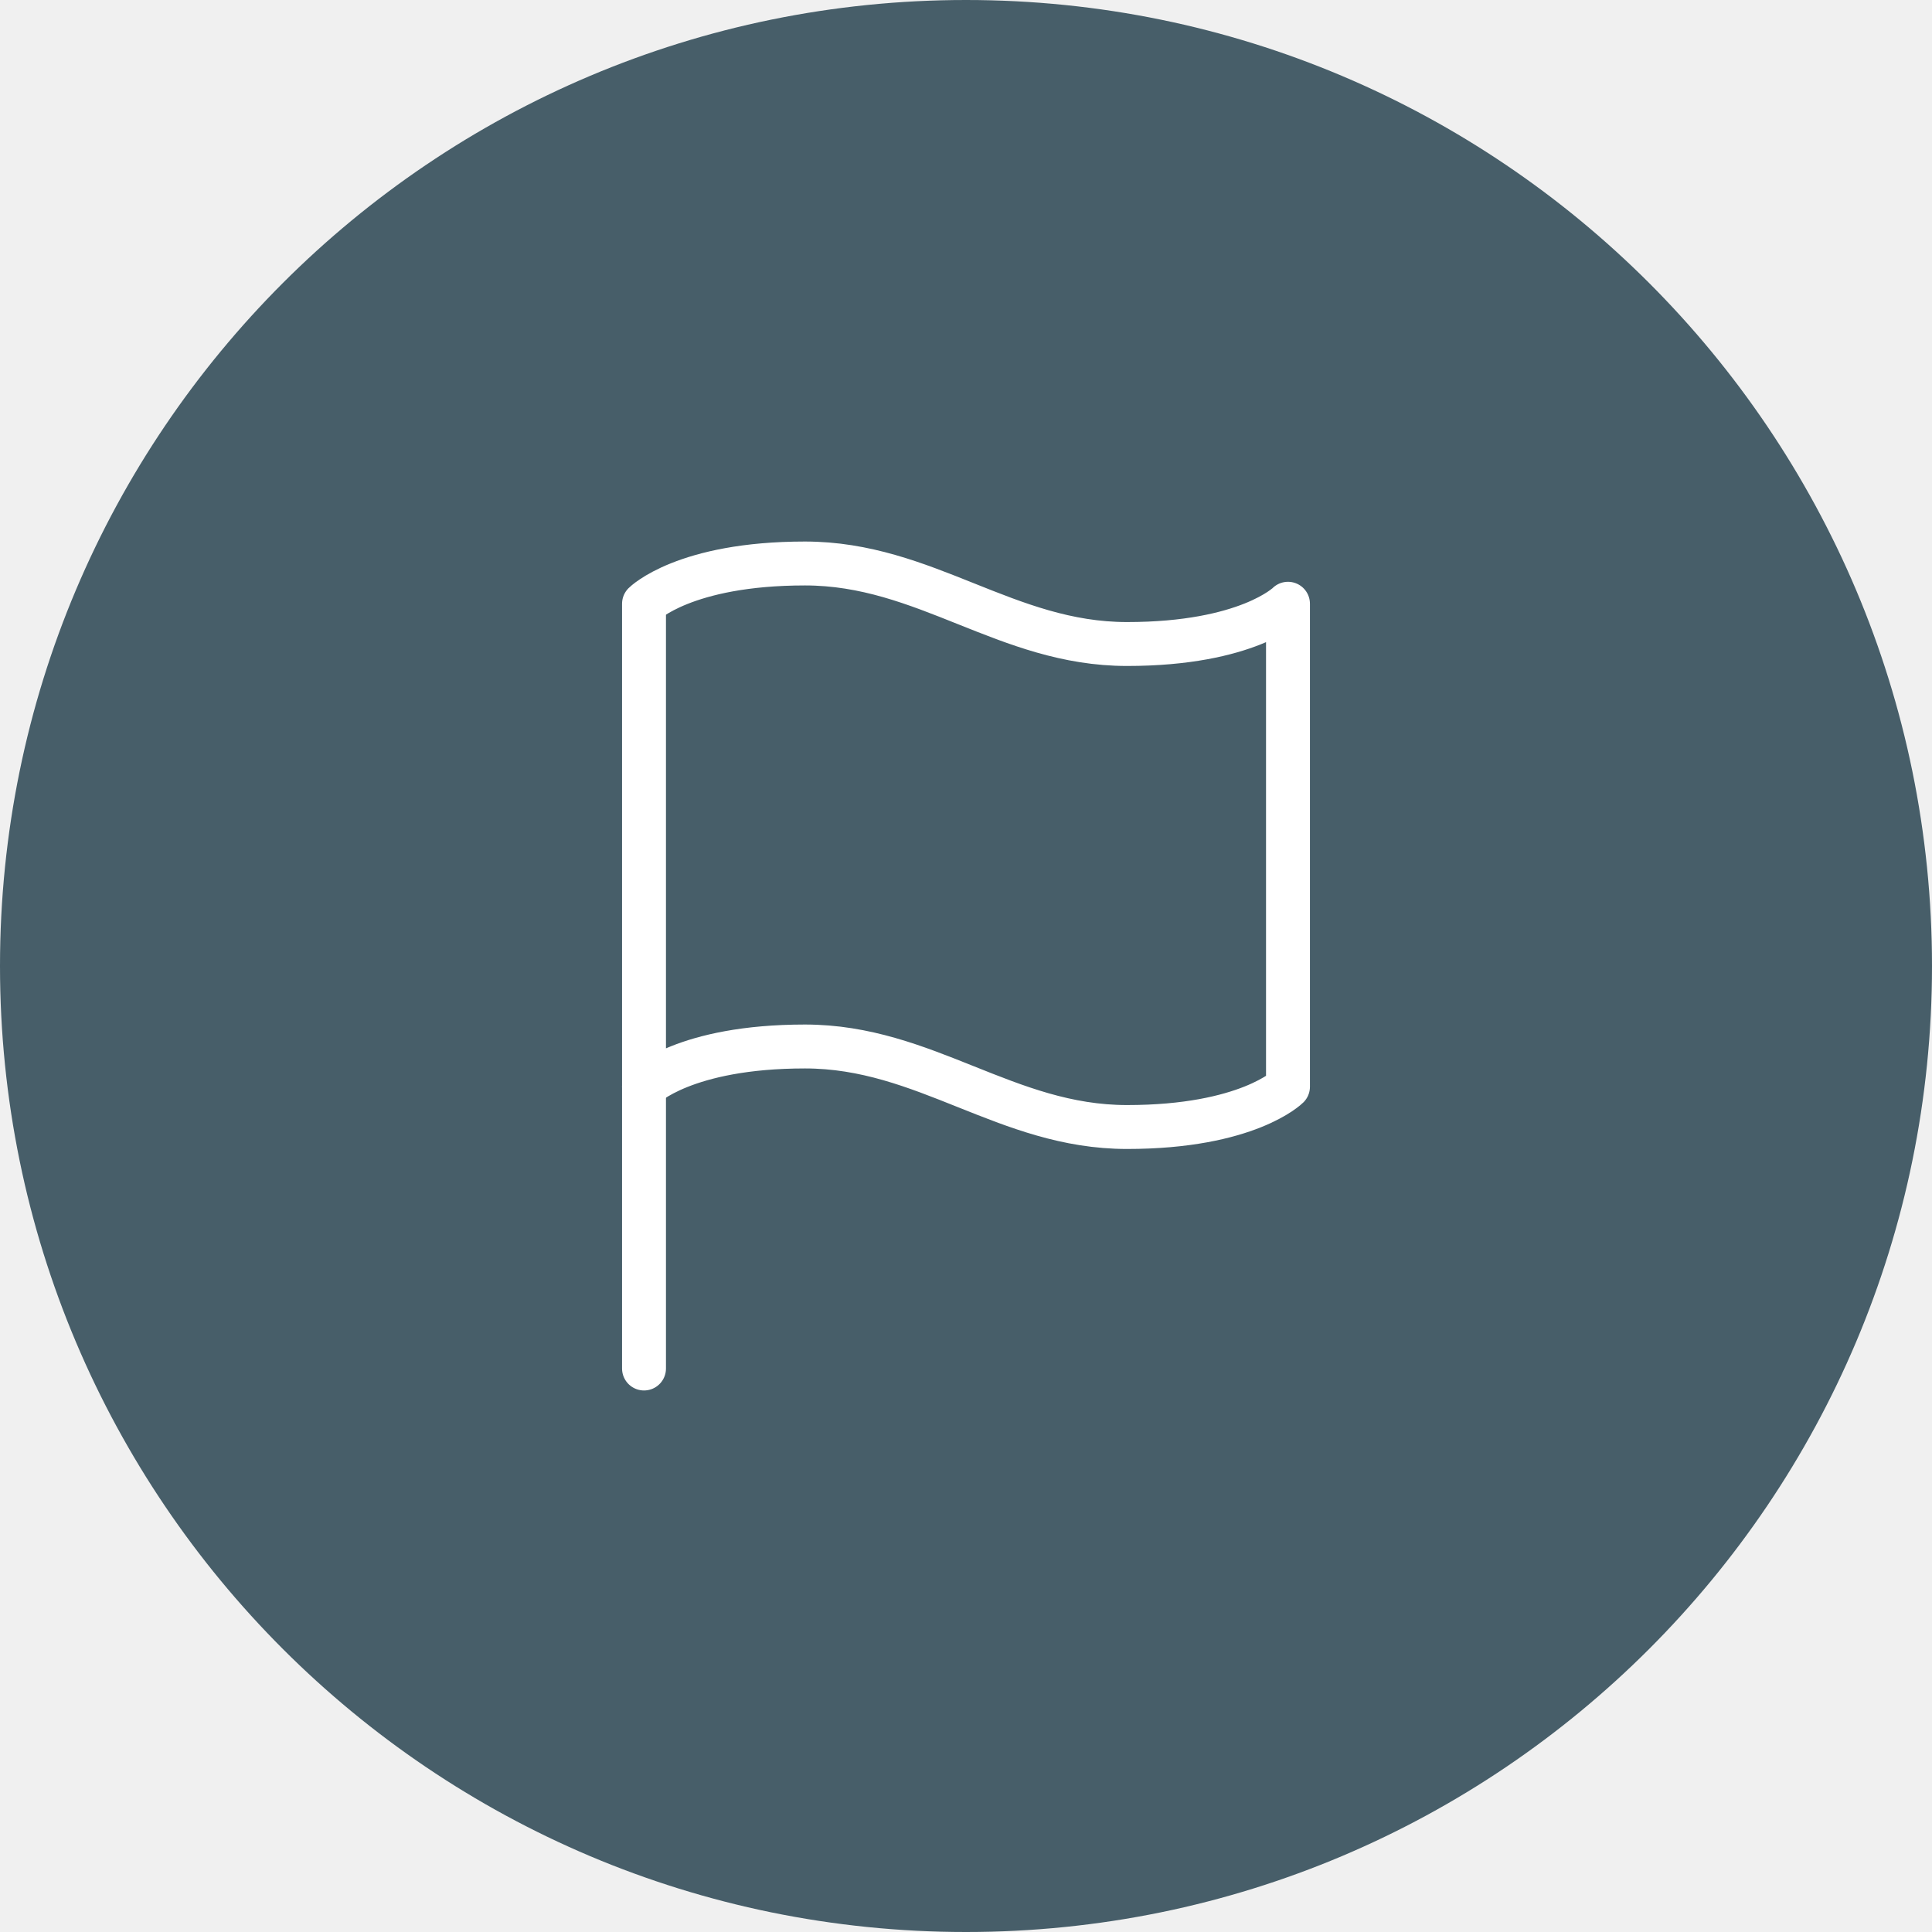
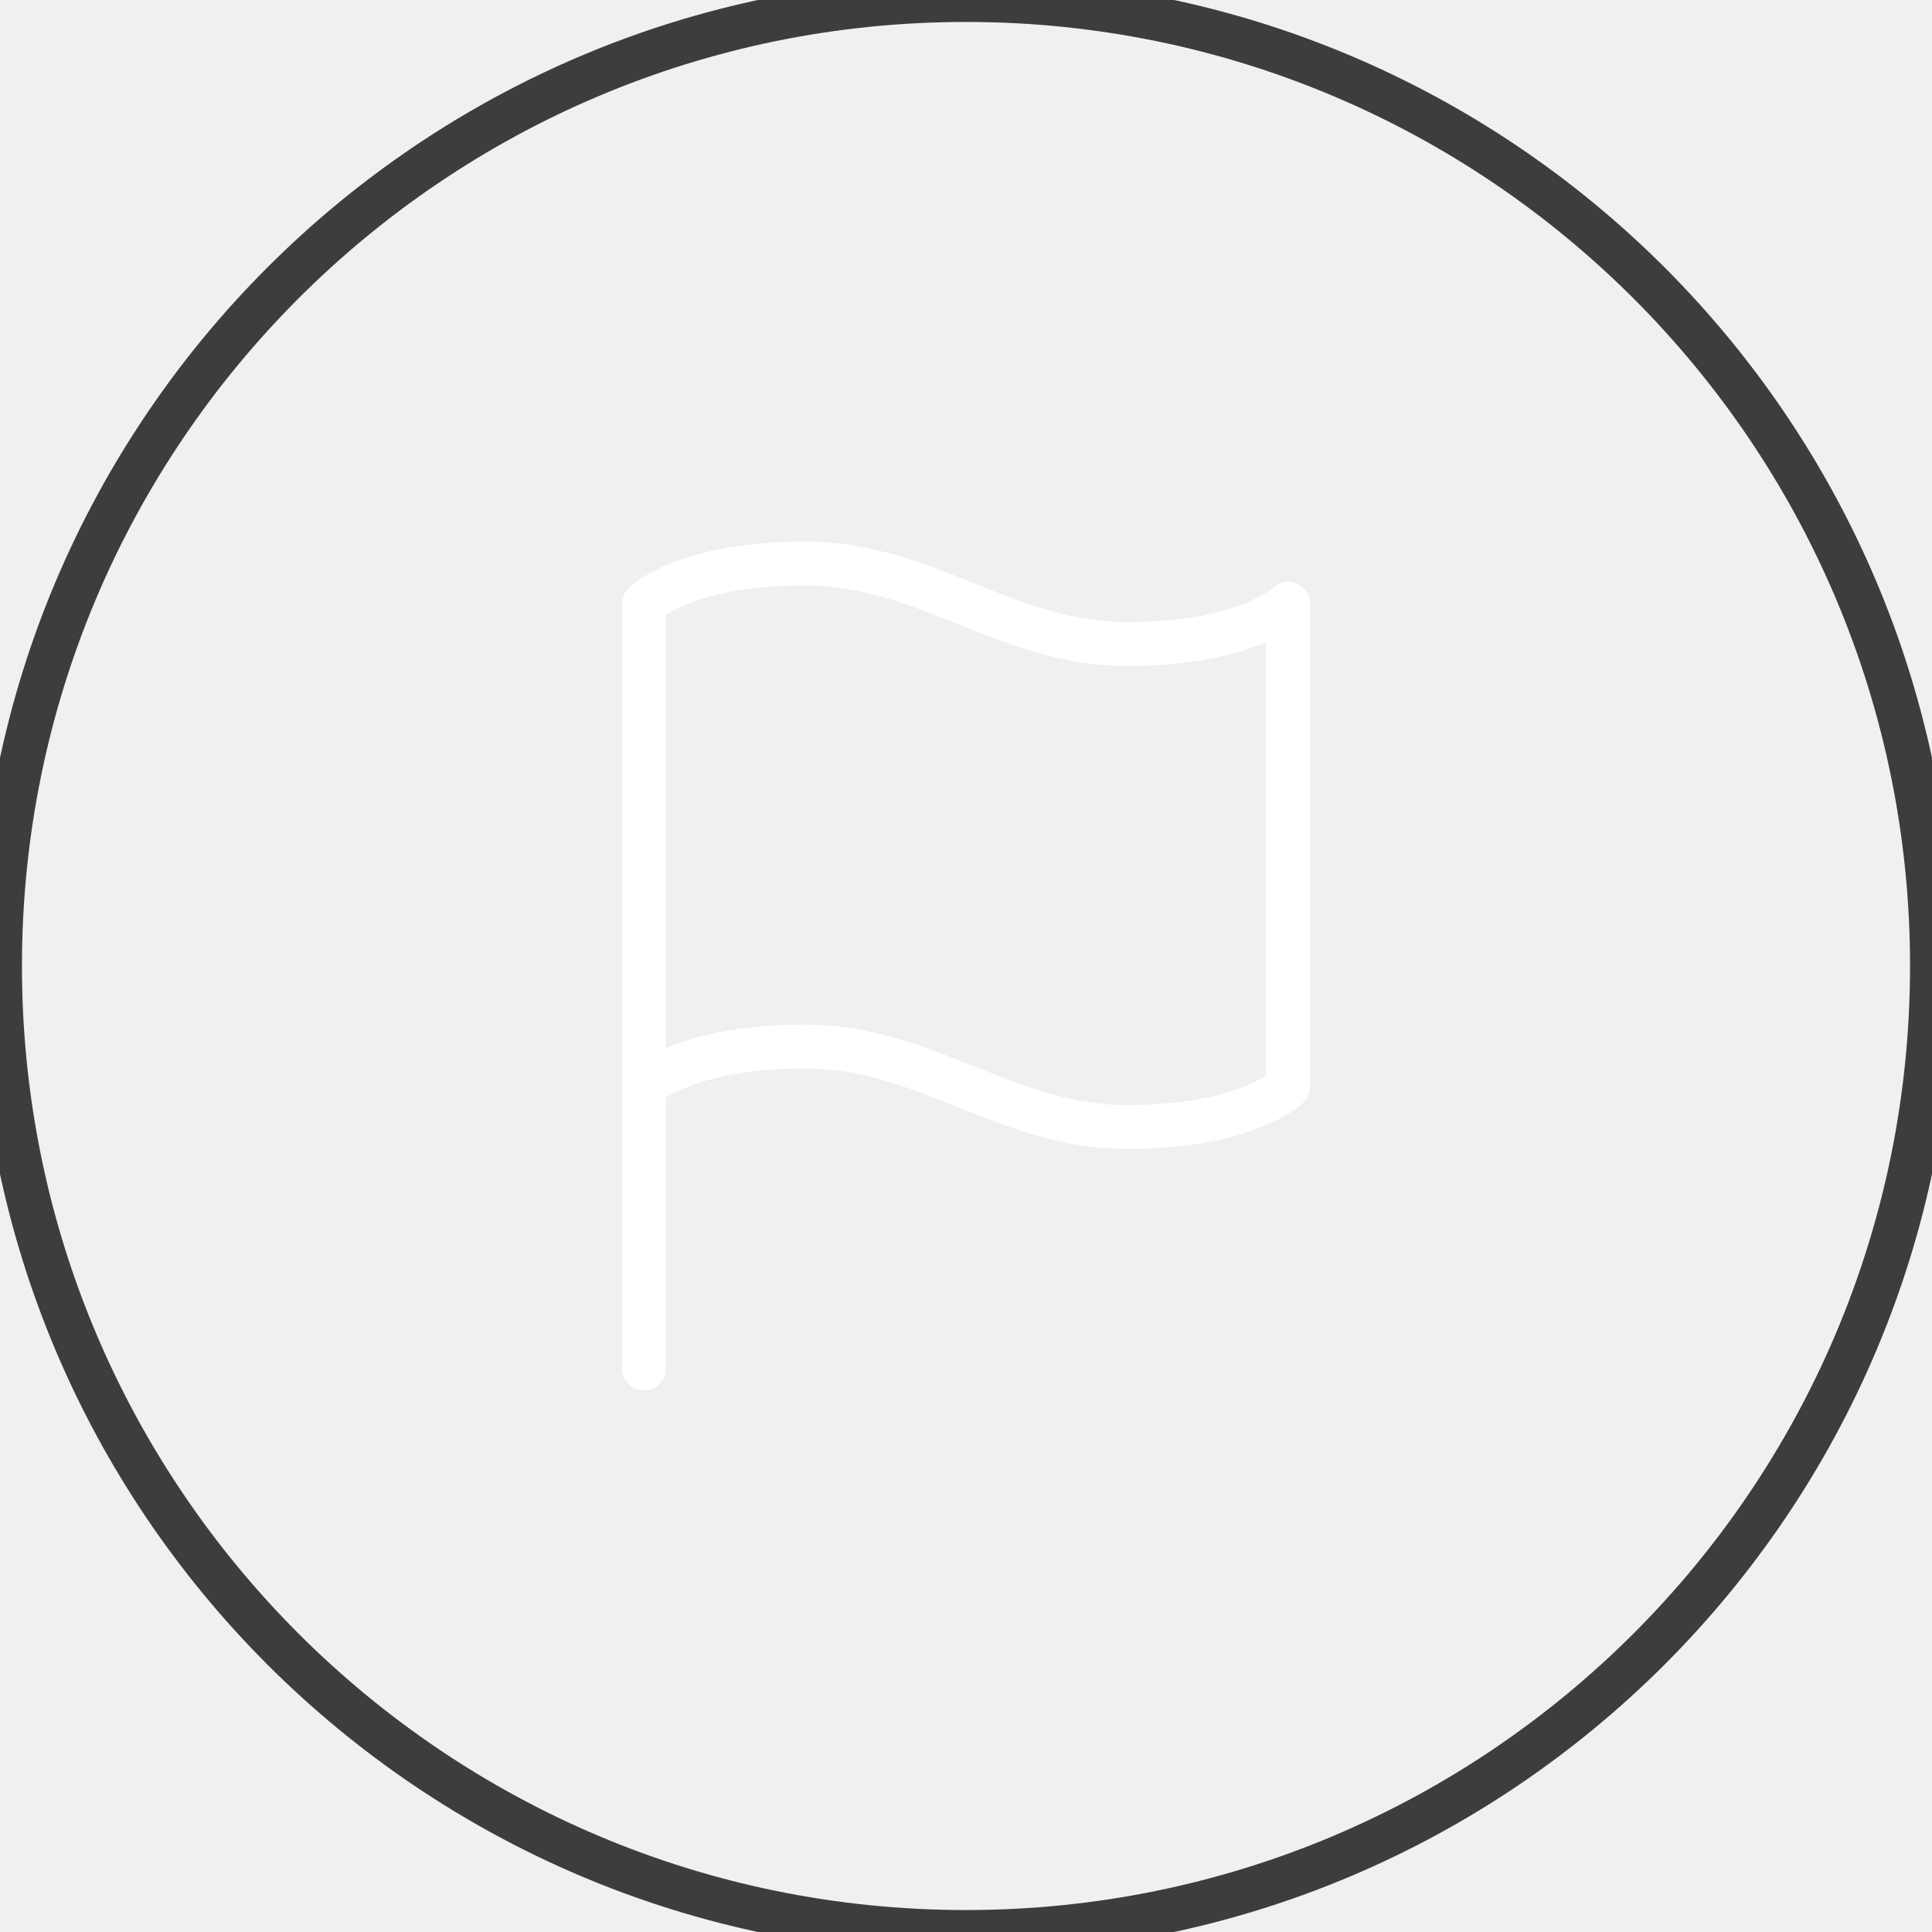
<svg xmlns="http://www.w3.org/2000/svg" width="44" height="44" viewBox="0 0 44 44" fill="none">
-   <circle cx="22" cy="22" r="22" fill="#475E69" />
+   <circle cx="22" cy="22" r="22" fill="transparent" stroke="#3d3d3d" />
  <path d="M14.667 24.75C14.667 24.75 15.583 23.833 18.333 23.833C21.083 23.833 22.917 25.667 25.667 25.667C28.417 25.667 29.333 24.75 29.333 24.75V13.75C29.333 13.75 28.417 14.667 25.667 14.667C22.917 14.667 21.083 12.833 18.333 12.833C15.583 12.833 14.667 13.75 14.667 13.75V24.75Z" stroke="white" stroke-linecap="round" stroke-linejoin="round" />
  <path d="M14.667 31.167V24.75" stroke="white" stroke-linecap="round" stroke-linejoin="round" />
</svg>
